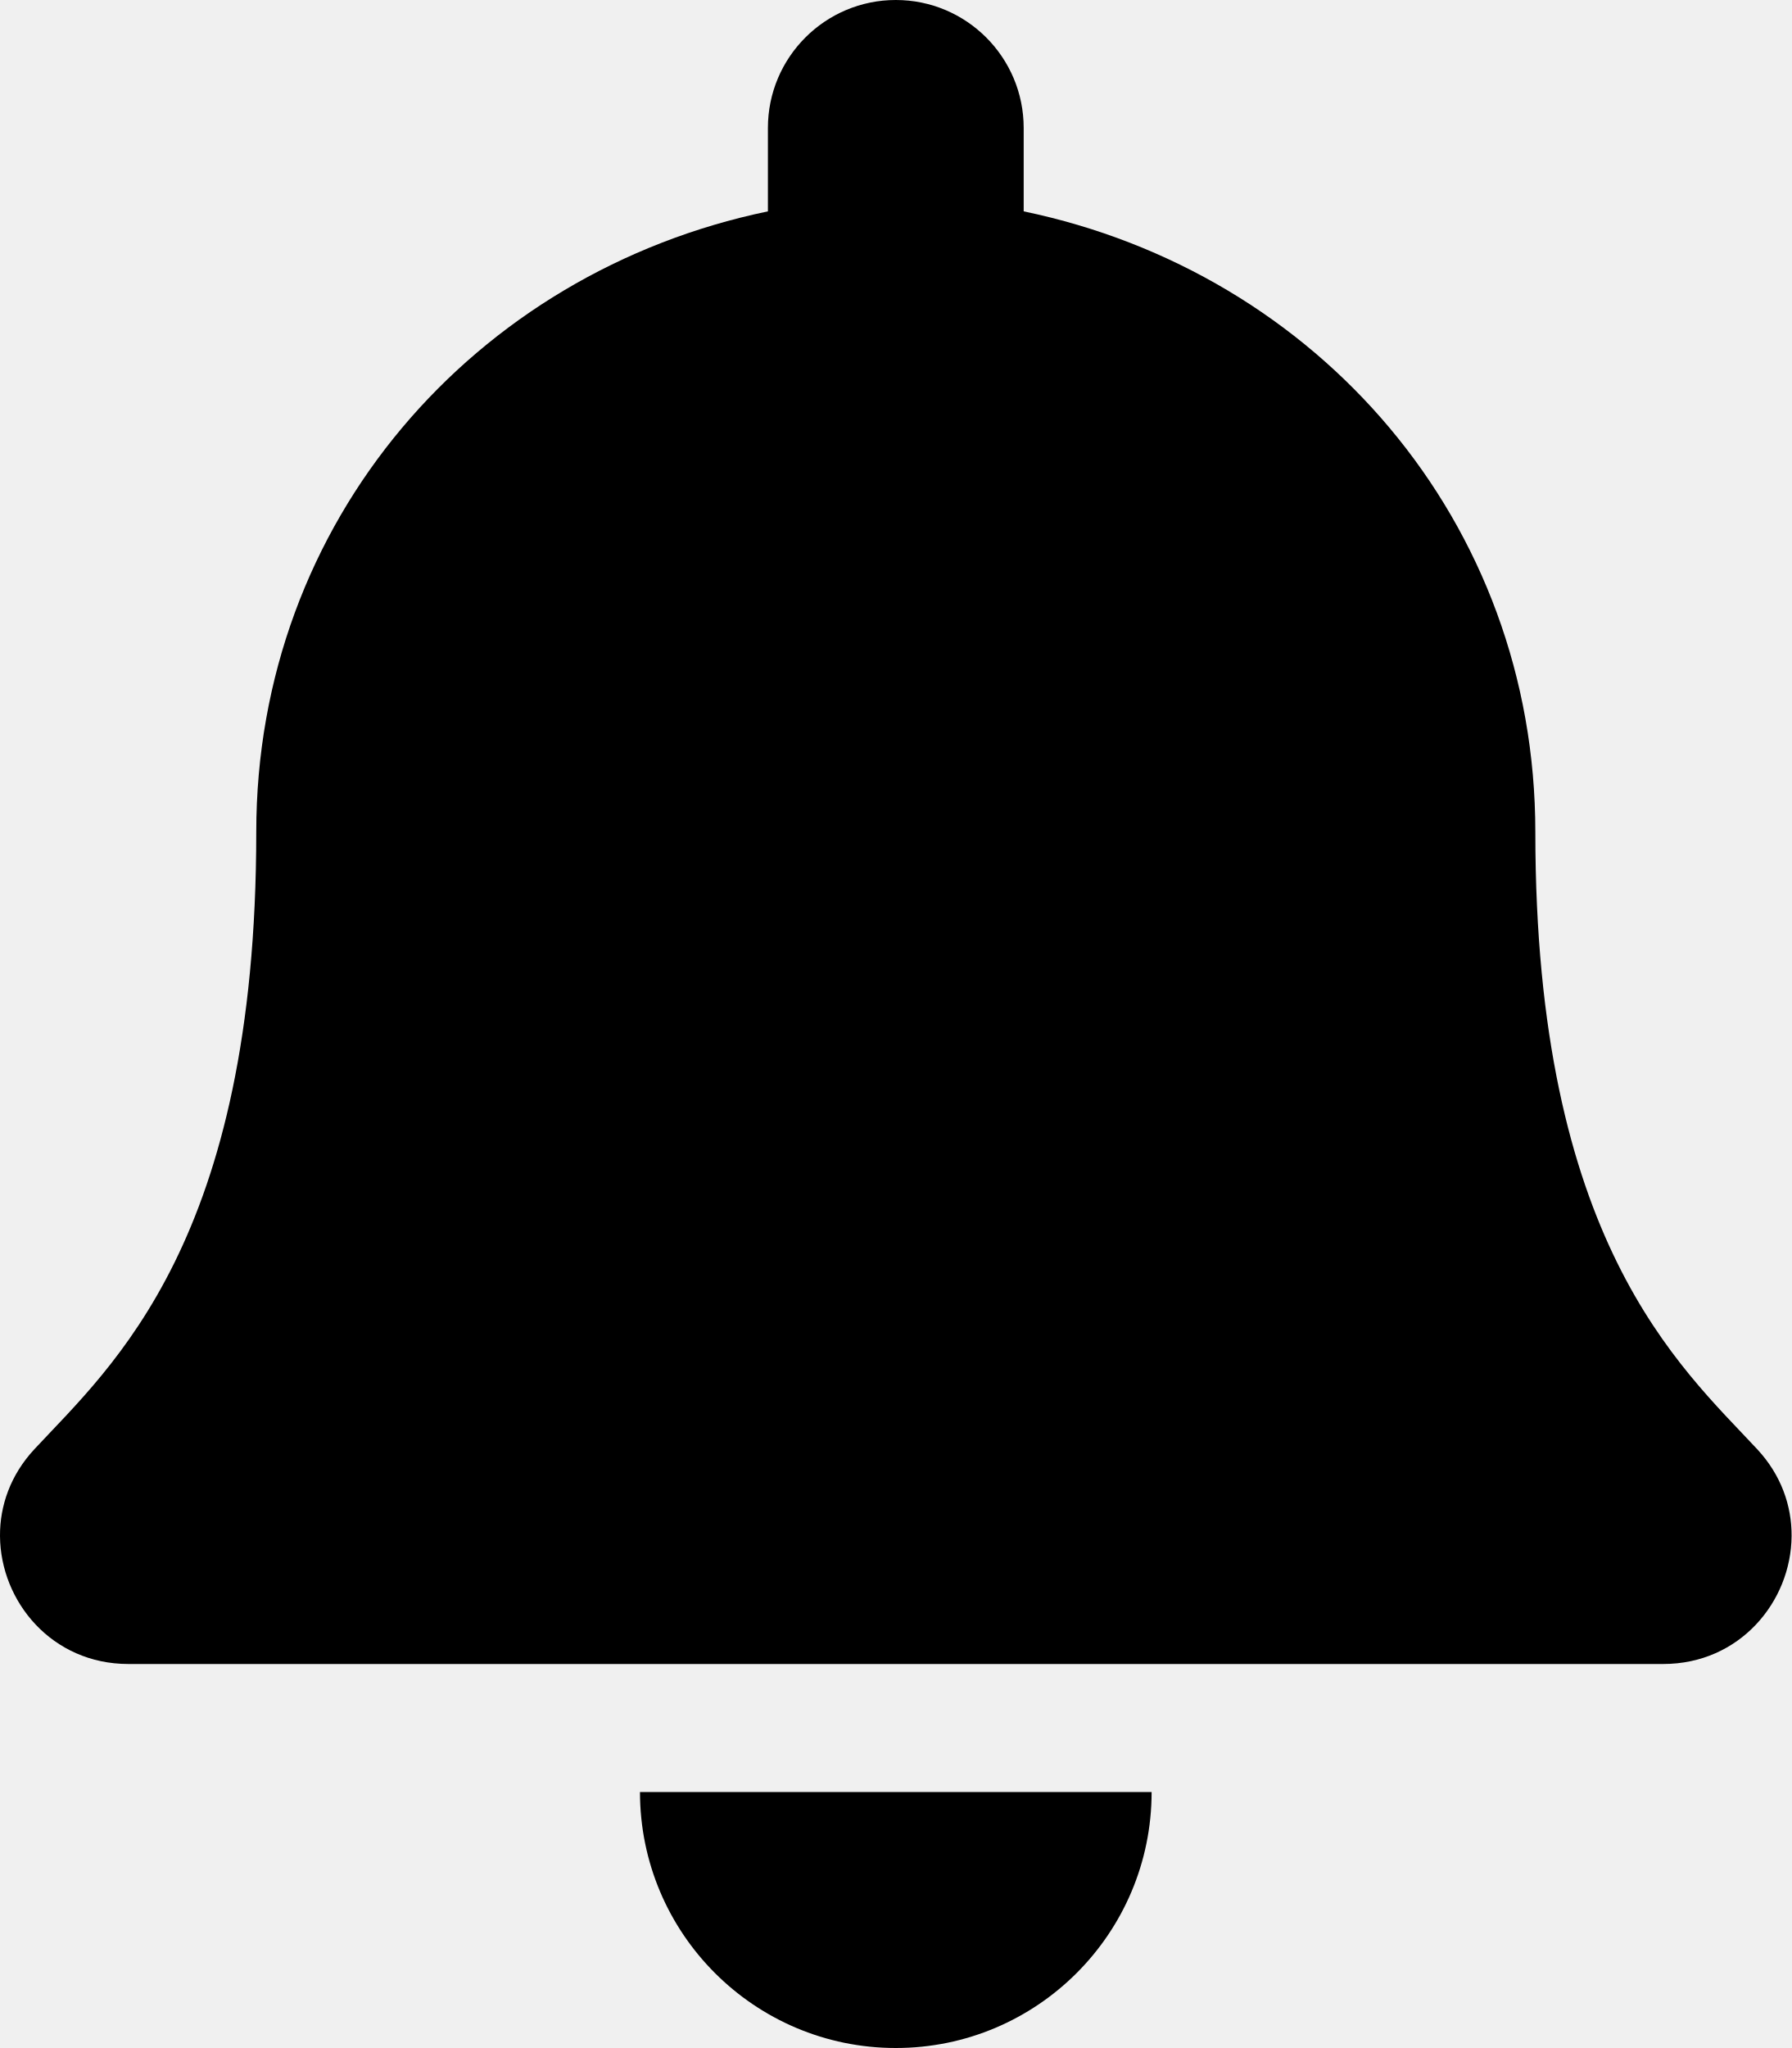
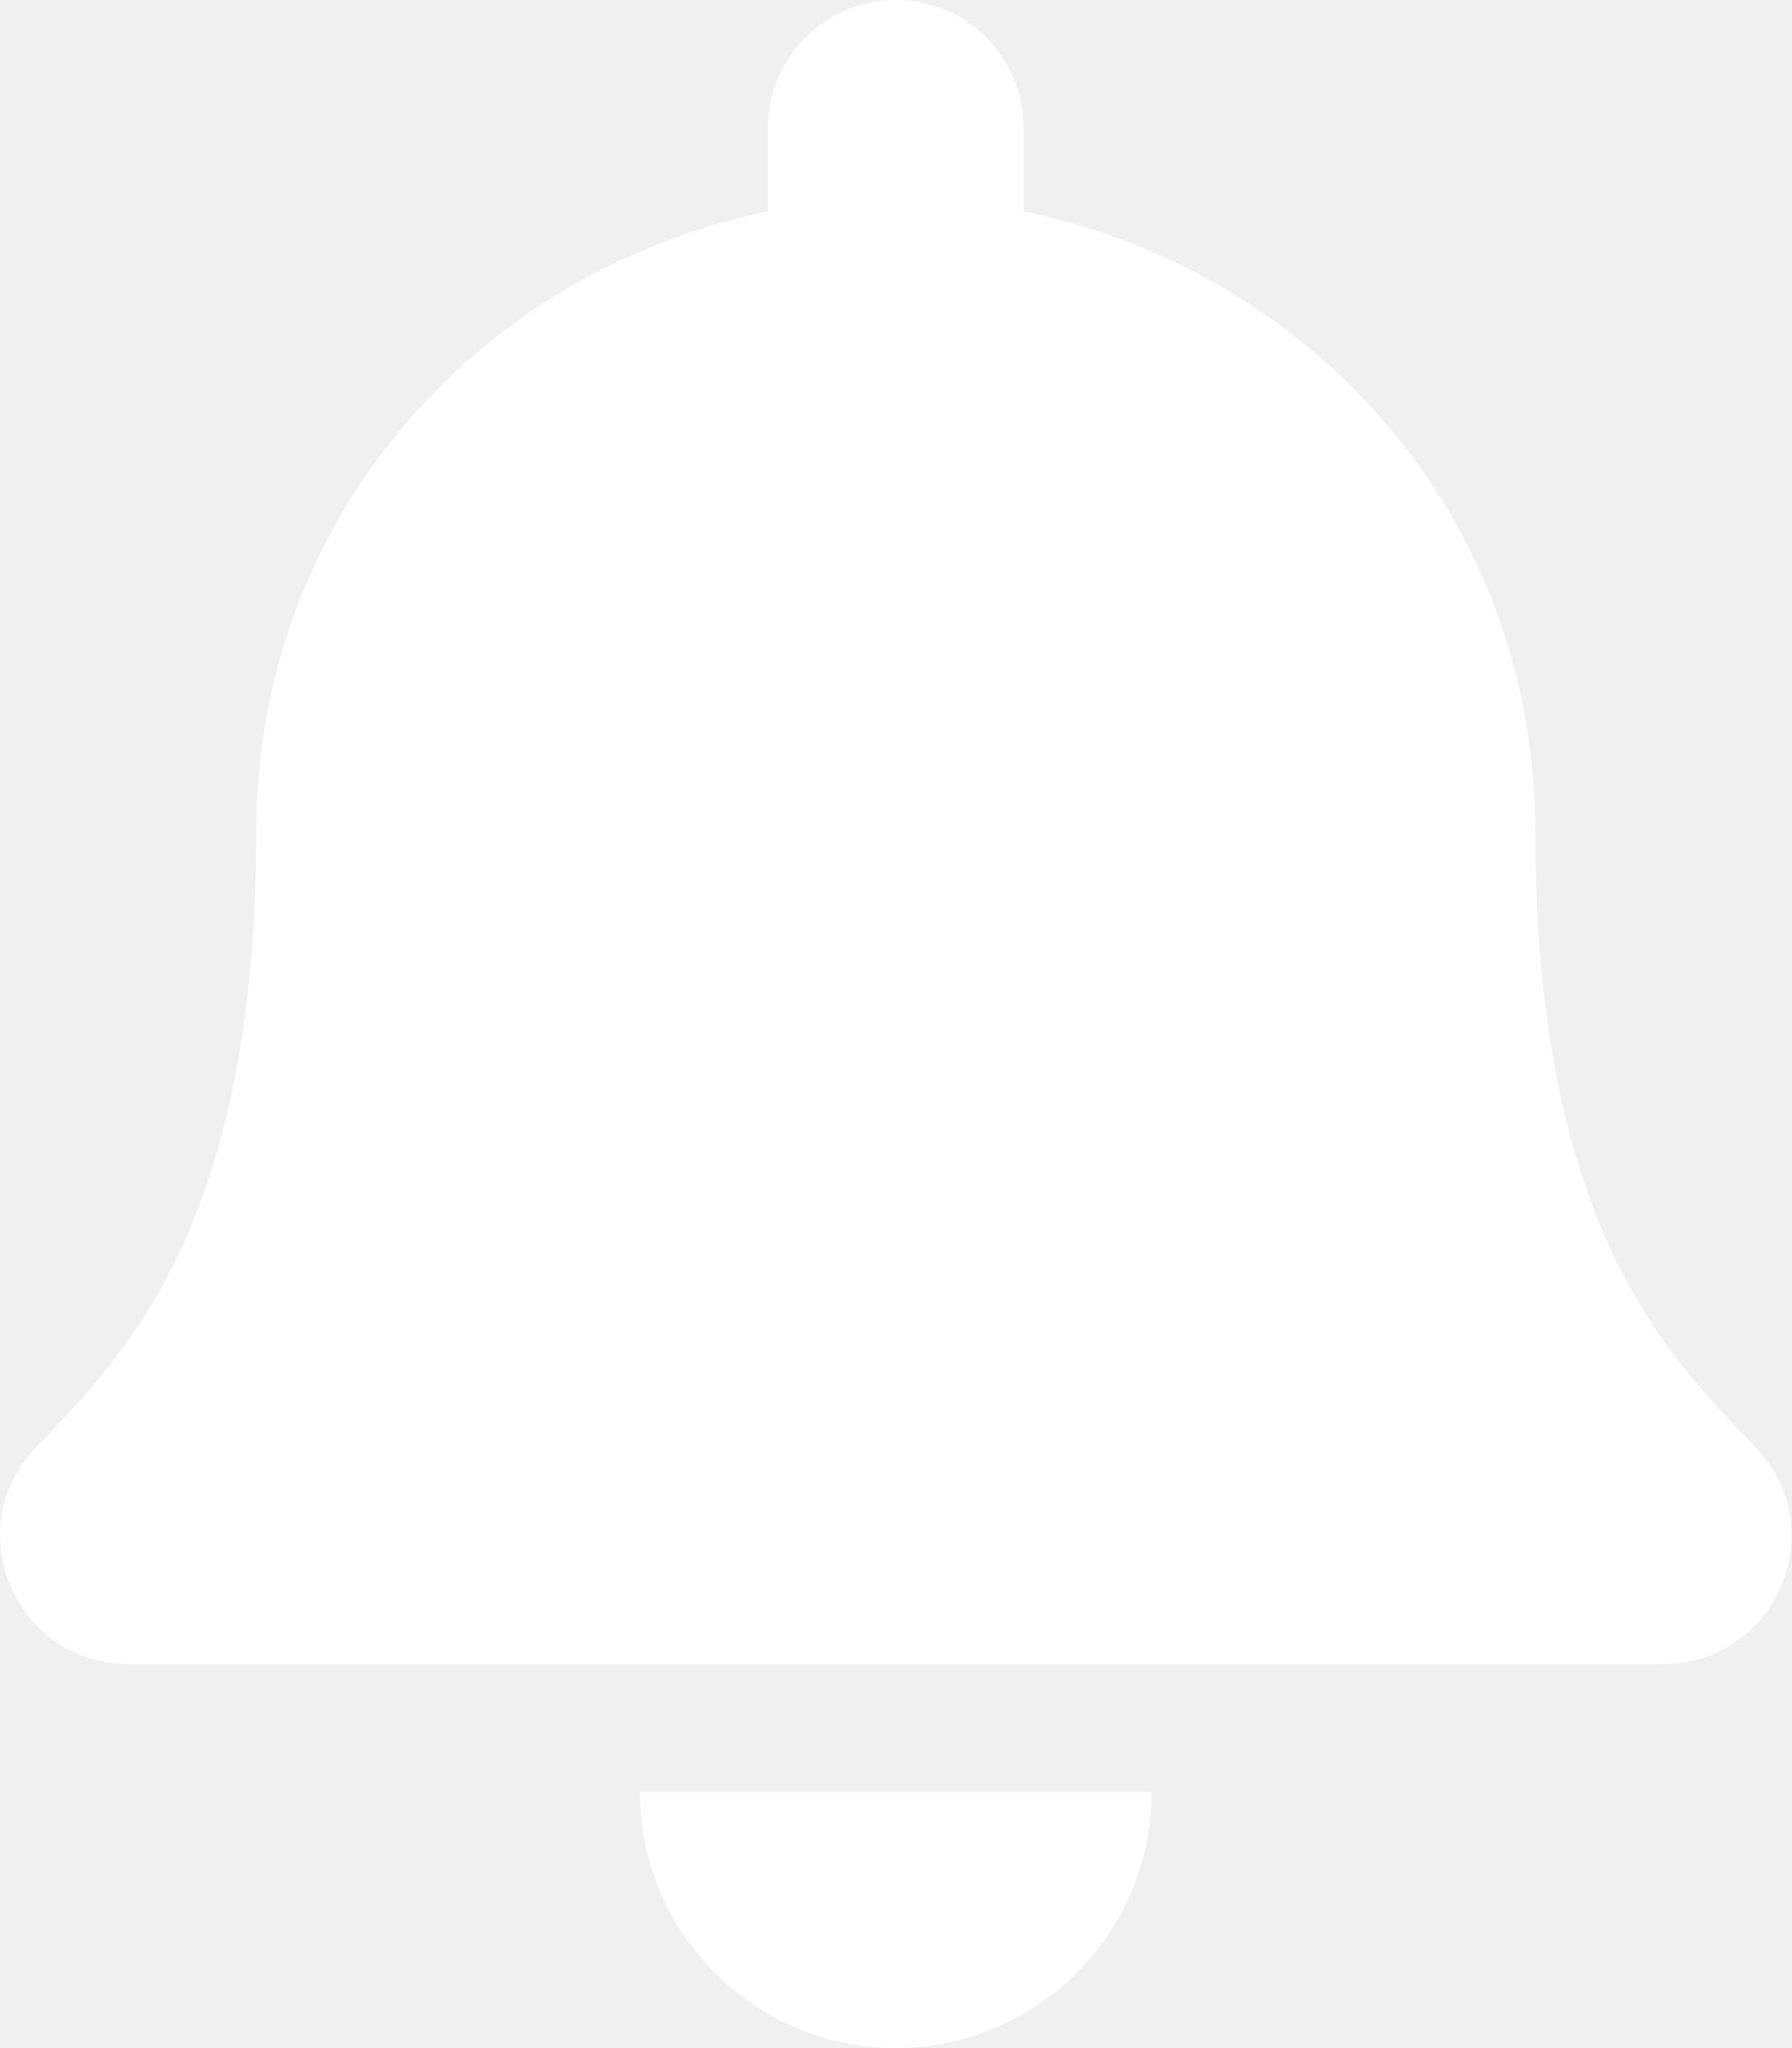
<svg xmlns="http://www.w3.org/2000/svg" aria-hidden="true" focusable="false" data-prefix="fas" data-icon="bell" class="svg-inline--fa fa-bell fa-w-14" role="img" viewBox="0 0 448 512">
-   <path fill="currentColor" d="M224 512c35.32 0 63.97-28.65 63.97-64H160.03c0 35.35 28.65 64 63.97 64zm215.39-149.71c-19.32-20.76-55.47-51.99-55.47-154.29 0-77.7-54.48-139.9-127.94-155.16V32c0-17.67-14.32-32-31.98-32s-31.98 14.33-31.98 32v20.84C118.56 68.1 64.08 130.3 64.08 208c0 102.3-36.15 133.53-55.47 154.29-6 6.45-8.66 14.16-8.61 21.71.11 16.4 12.98 32 32.1 32h383.8c19.12 0 32-15.6 32.1-32 .05-7.55-2.61-15.27-8.61-21.71z" />
+   <path fill="#FFF" d="M224 512c35.32 0 63.97-28.65 63.97-64H160.03c0 35.35 28.65 64 63.97 64zm215.39-149.71c-19.32-20.76-55.47-51.99-55.47-154.29 0-77.7-54.48-139.9-127.94-155.16V32c0-17.67-14.32-32-31.98-32s-31.98 14.33-31.98 32v20.84C118.56 68.1 64.08 130.3 64.08 208c0 102.3-36.15 133.53-55.47 154.29-6 6.45-8.66 14.16-8.61 21.71.11 16.4 12.98 32 32.1 32h383.8c19.12 0 32-15.6 32.1-32 .05-7.55-2.61-15.27-8.61-21.71z" />
</svg>
